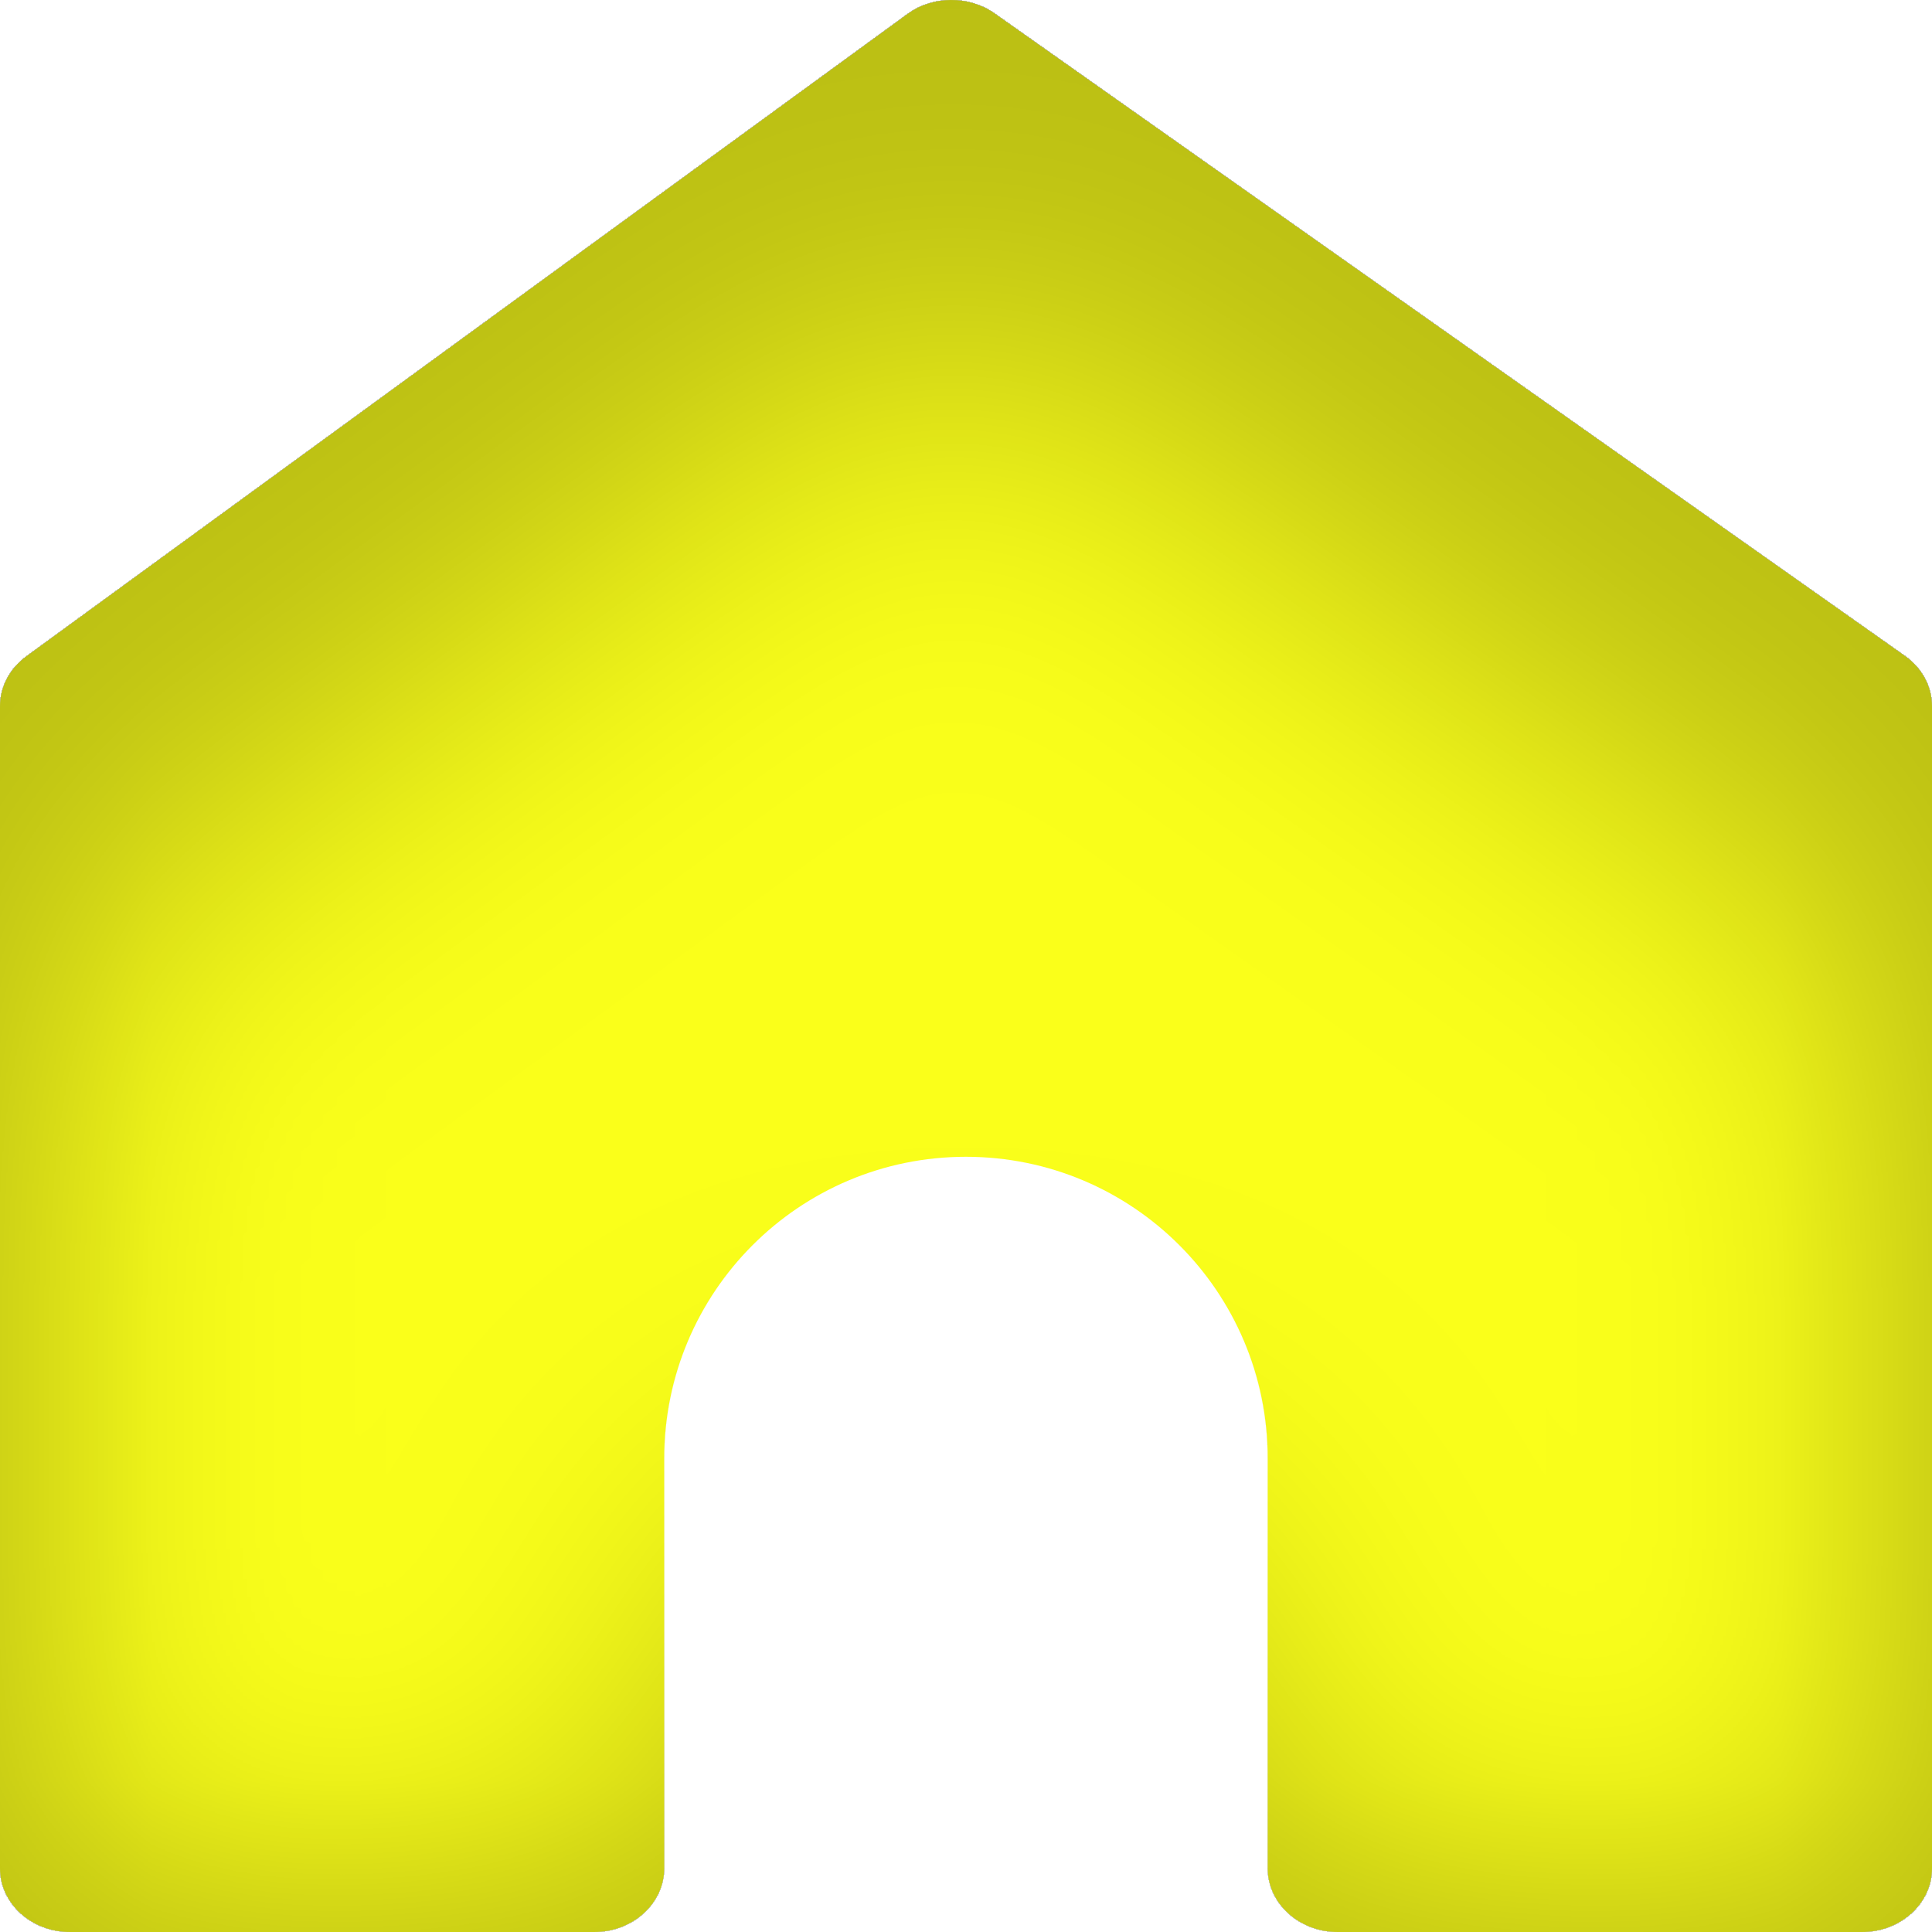
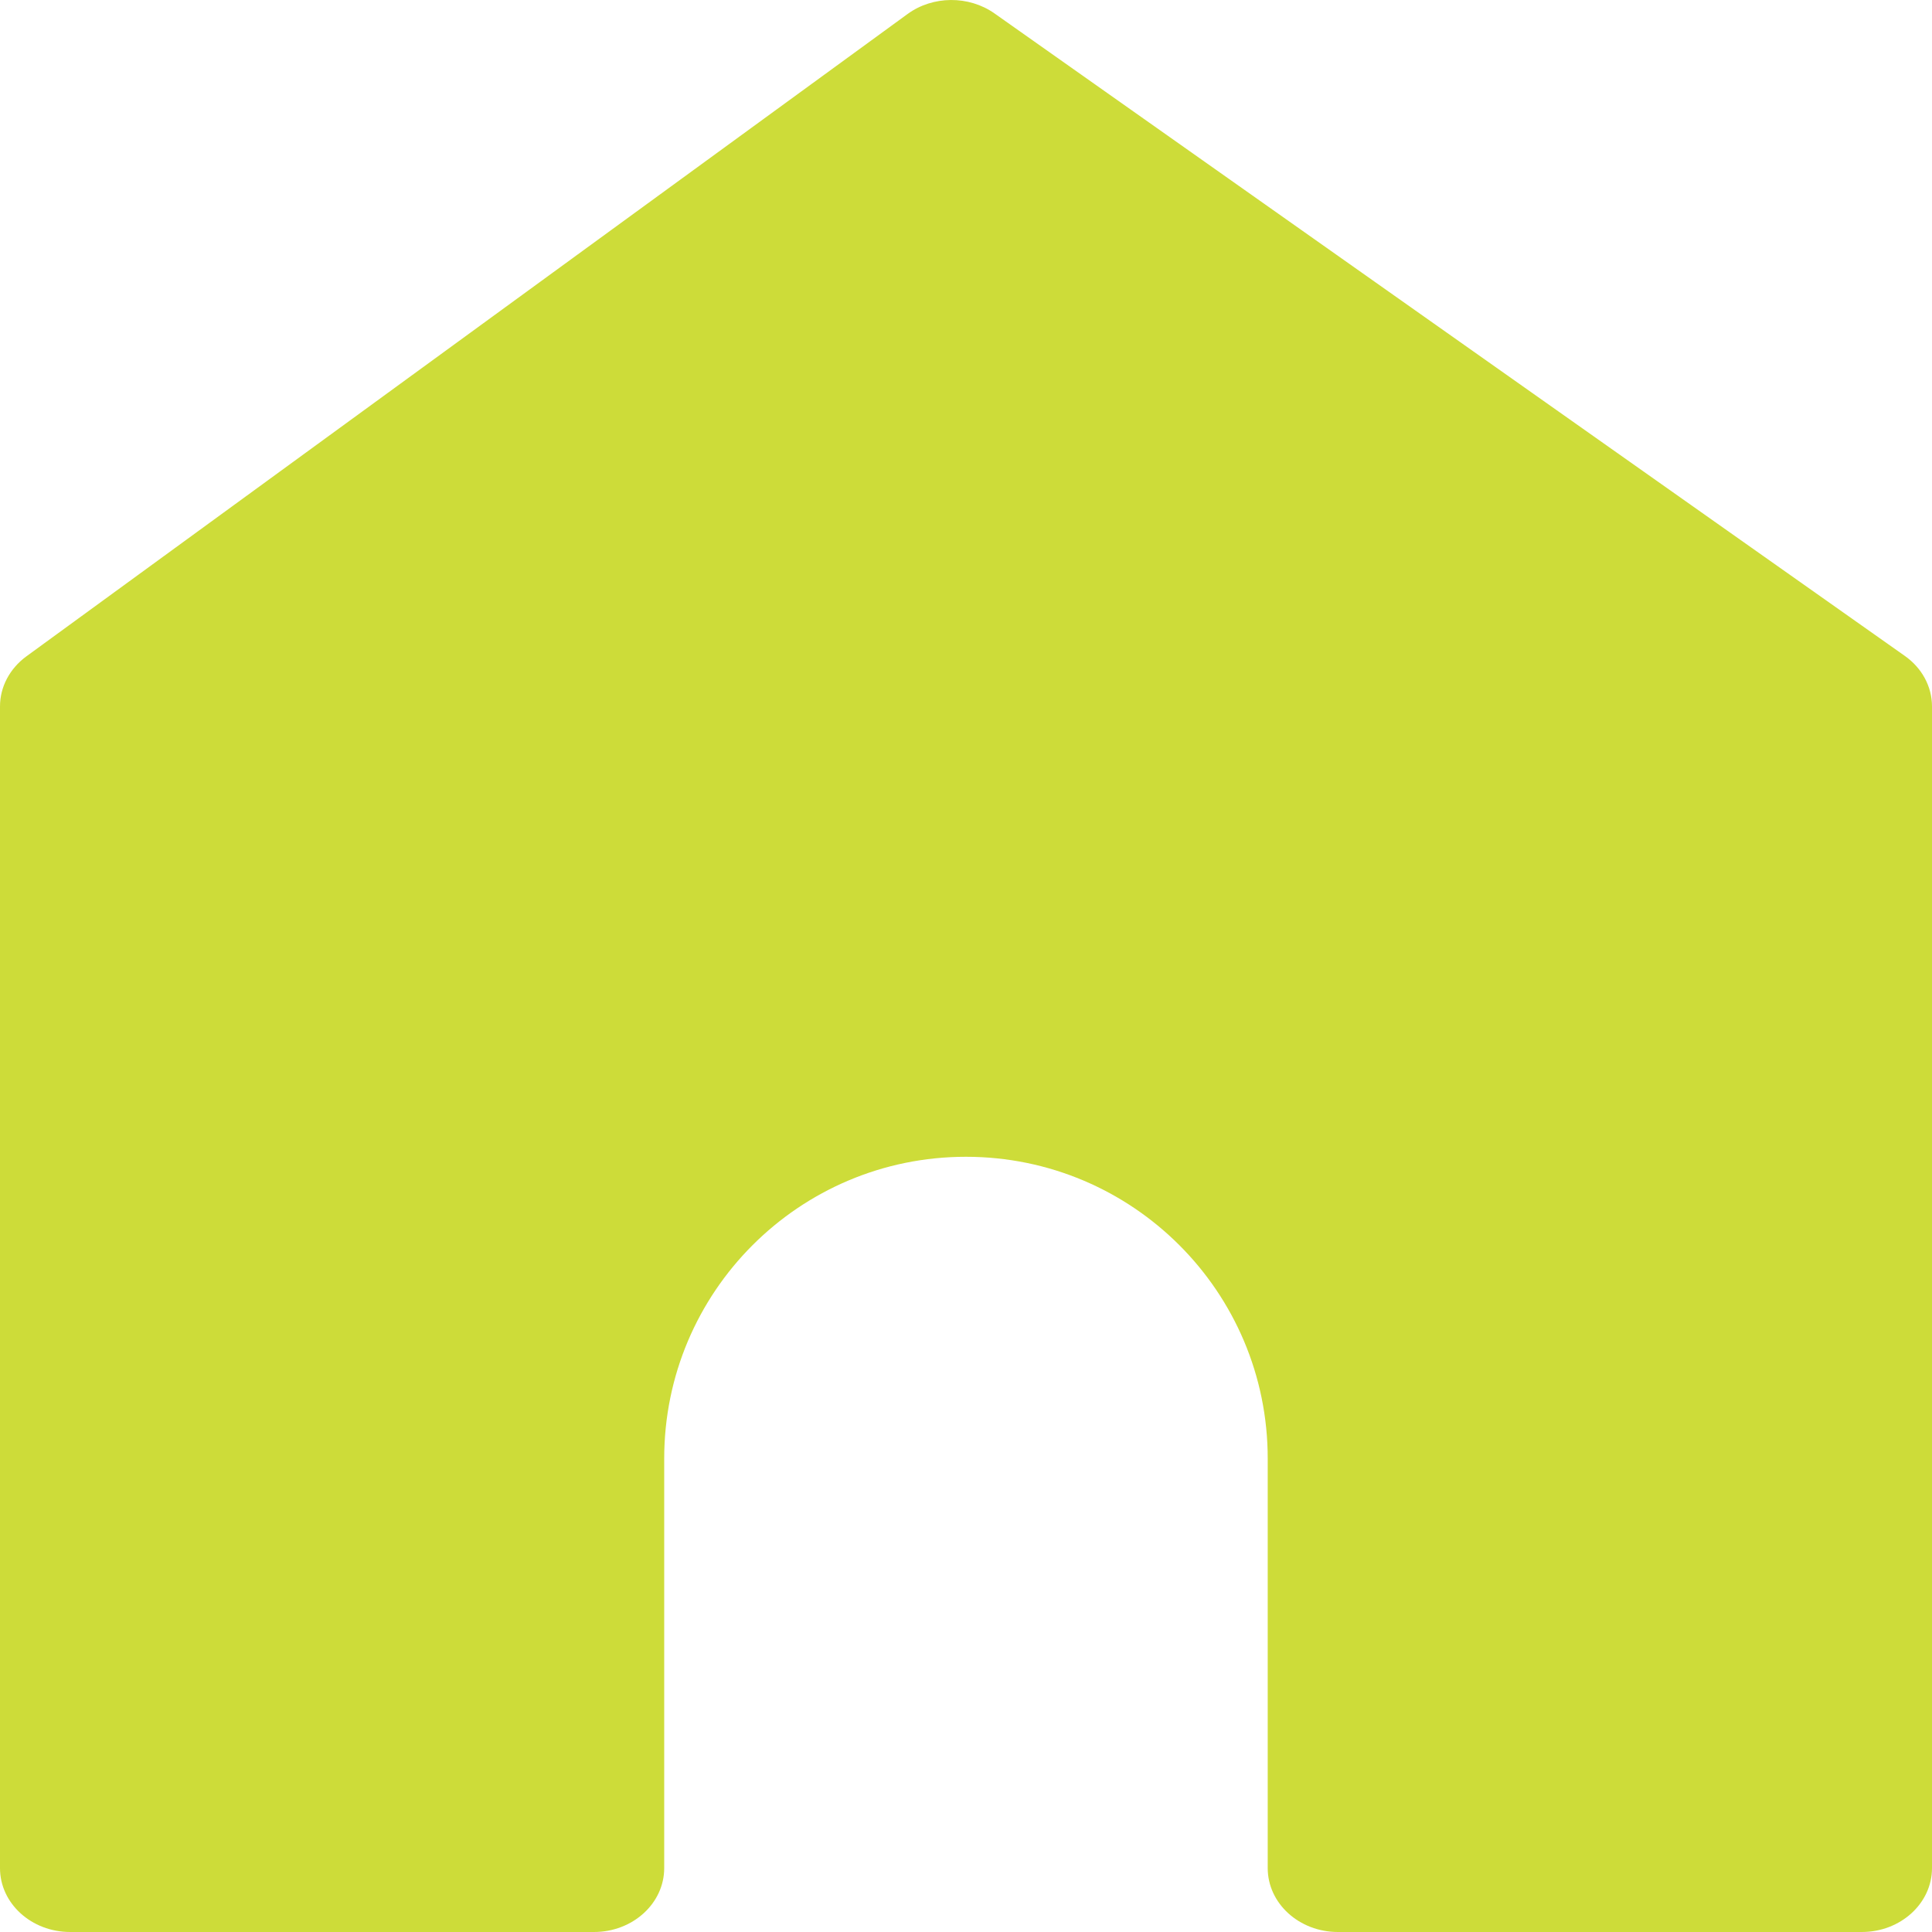
<svg xmlns="http://www.w3.org/2000/svg" width="24" height="24" viewBox="0 0 24 24" fill="none">
-   <g filter="url(#filter0_i_10_17)">
-     <path d="M23.661 8.147L12.353 0.166C12.034 -0.058 11.588 -0.055 11.274 0.174L0.327 8.154C0.121 8.305 0 8.533 0 8.775V23.206C0 23.645 0.39 24 0.872 24H7.379C7.86 24 8.251 23.645 8.251 23.206V18.118C8.251 16.048 9.929 14.37 11.999 14.37C14.07 14.37 15.748 16.048 15.748 18.118V23.206C15.748 23.645 16.139 24 16.62 24H23.128C23.609 24 24 23.645 24 23.206V8.775C24 8.529 23.875 8.297 23.661 8.147Z" fill="#FAFF1A" />
-   </g>
-   <defs>
-     <filter id="filter0_i_10_17" x="0" y="0" width="24" height="28" filterUnits="userSpaceOnUse" color-interpolation-filters="sRGB">
-       <feFlood flood-opacity="0" result="BackgroundImageFix" />
-       <feBlend mode="normal" in="SourceGraphic" in2="BackgroundImageFix" result="shape" />
-       <feColorMatrix in="SourceAlpha" type="matrix" values="0 0 0 0 0 0 0 0 0 0 0 0 0 0 0 0 0 0 127 0" result="hardAlpha" />
-       <feOffset dy="4" />
-       <feGaussianBlur stdDeviation="2" />
-       <feComposite in2="hardAlpha" operator="arithmetic" k2="-1" k3="1" />
-       <feColorMatrix type="matrix" values="0 0 0 0 0 0 0 0 0 0 0 0 0 0 0 0 0 0 0.25 0" />
-       <feBlend mode="normal" in2="shape" result="effect1_innerShadow_10_17" />
-     </filter>
-   </defs>
+   <path d="M23.661 8.147L12.353 0.166C12.034 -0.058 11.588 -0.055 11.274 0.174L0.327 8.154C0.121 8.305 0 8.533 0 8.775V23.206C0 23.645 0.39 24 0.872 24H7.379C7.86 24 8.251 23.645 8.251 23.206V18.118C8.251 16.048 9.929 14.37 11.999 14.37V14.37C14.07 14.37 15.748 16.048 15.748 18.118V23.206C15.748 23.645 16.139 24 16.62 24H23.128C23.609 24 24 23.645 24 23.206V8.775C24 8.529 23.875 8.297 23.661 8.147Z" fill="#CDDC39" />
</svg>
